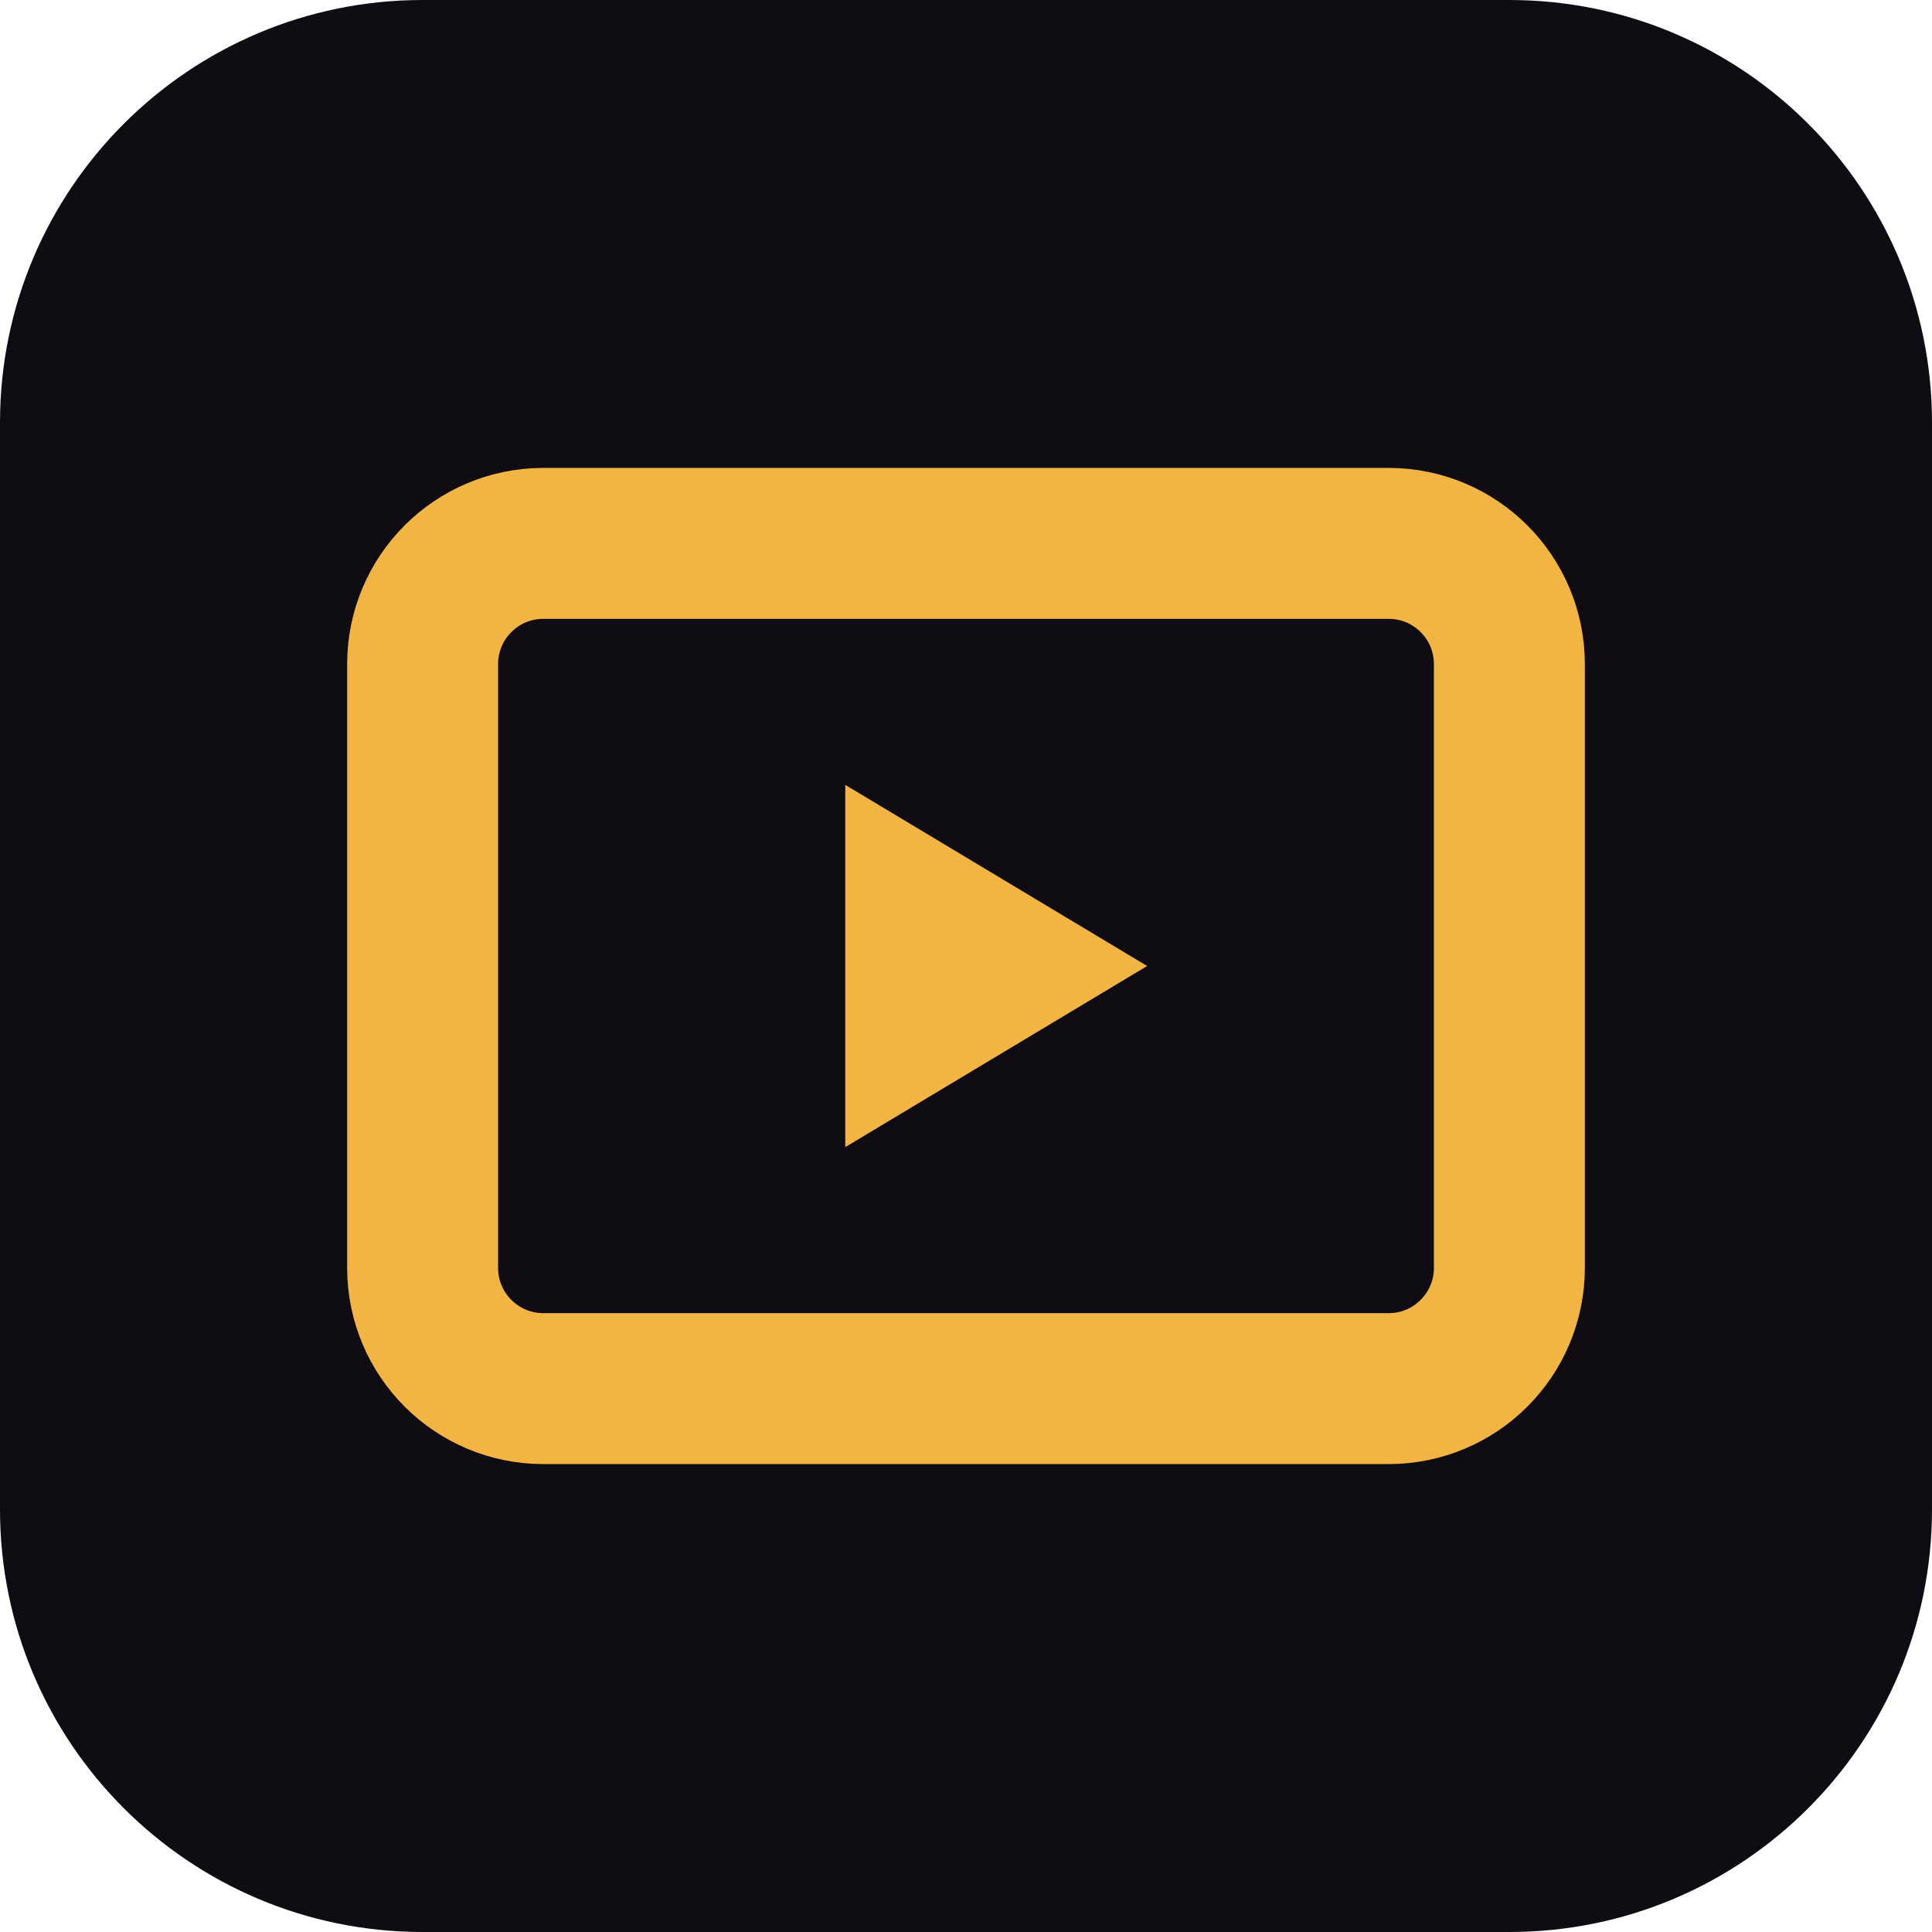
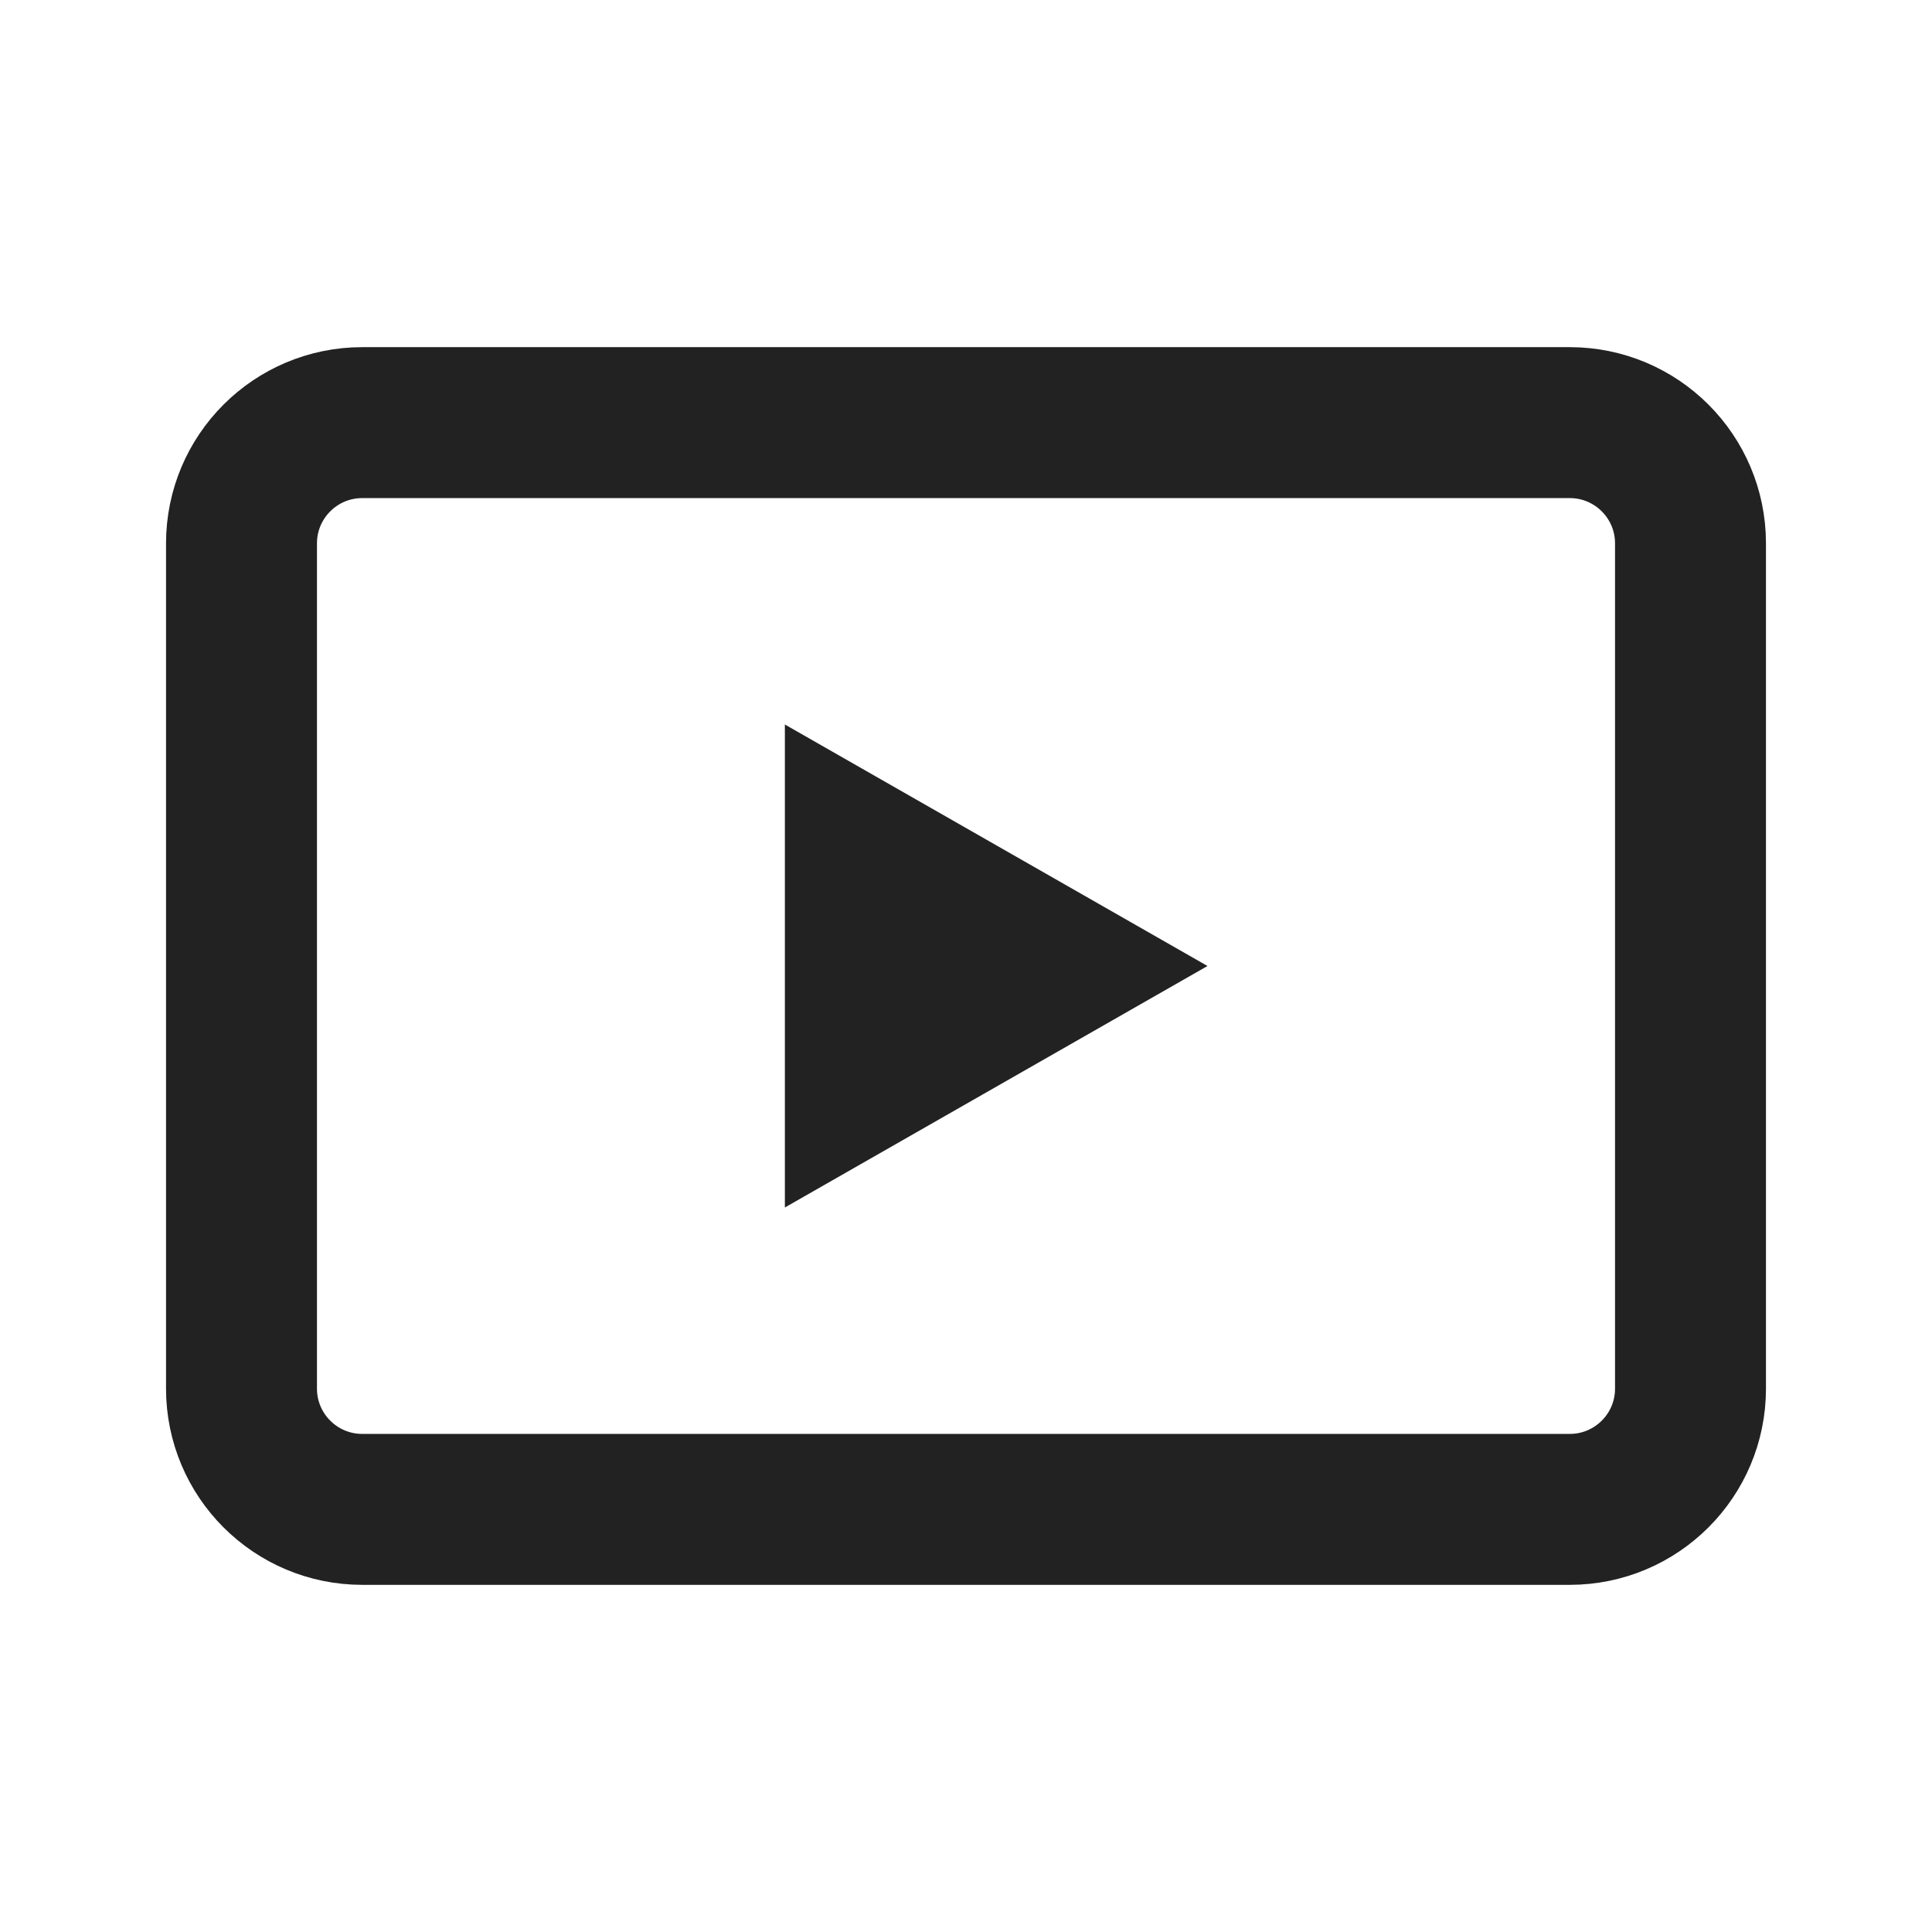
<svg xmlns="http://www.w3.org/2000/svg" viewBox="0 0 32 32">
-   <rect width="32" height="32" rx="7" fill="#0f0d13" />
-   <rect x="7" y="9" width="18" height="14" rx="2" fill="none" stroke="#f2b544" stroke-width="2.5" />
-   <path d="M14 13l5 3-5 3z" fill="#f2b544" />
+   <rect x="4" y="7" width="24" height="18" rx="2" fill="none" stroke="#222" stroke-width="2.5" />
+   <path d="M13 12l7 4-7 4z" fill="#222" />
</svg>
